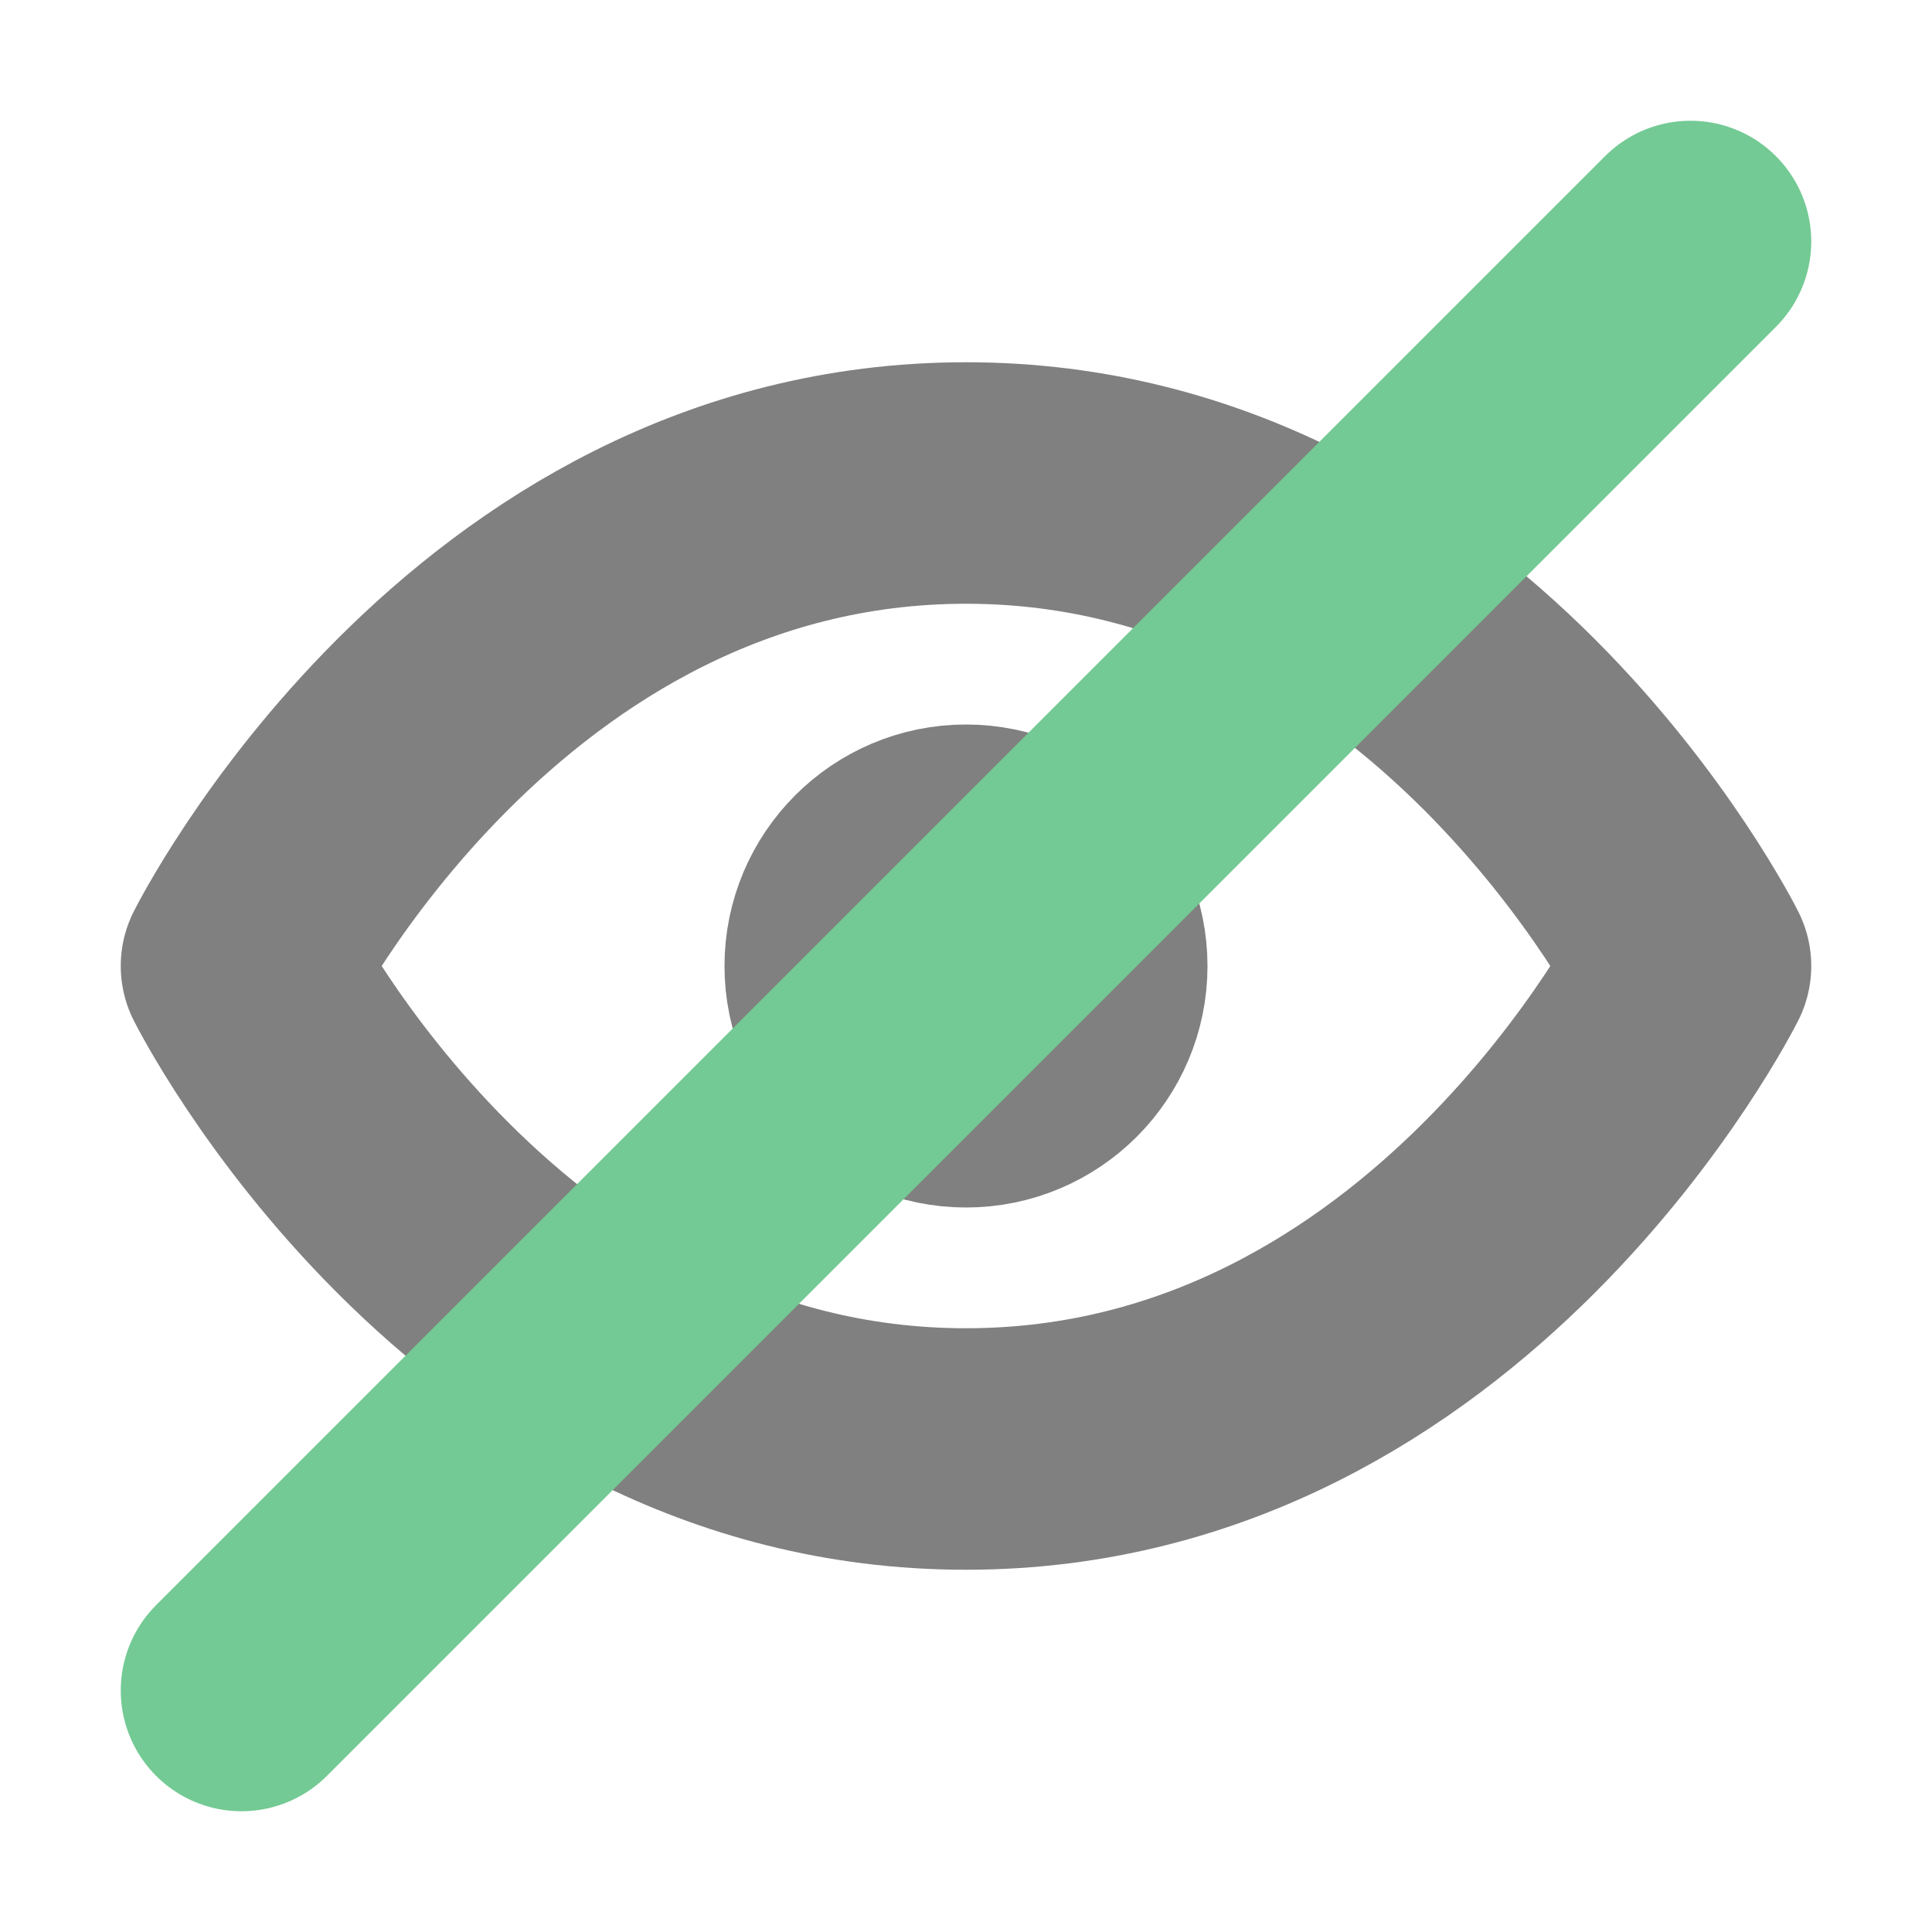
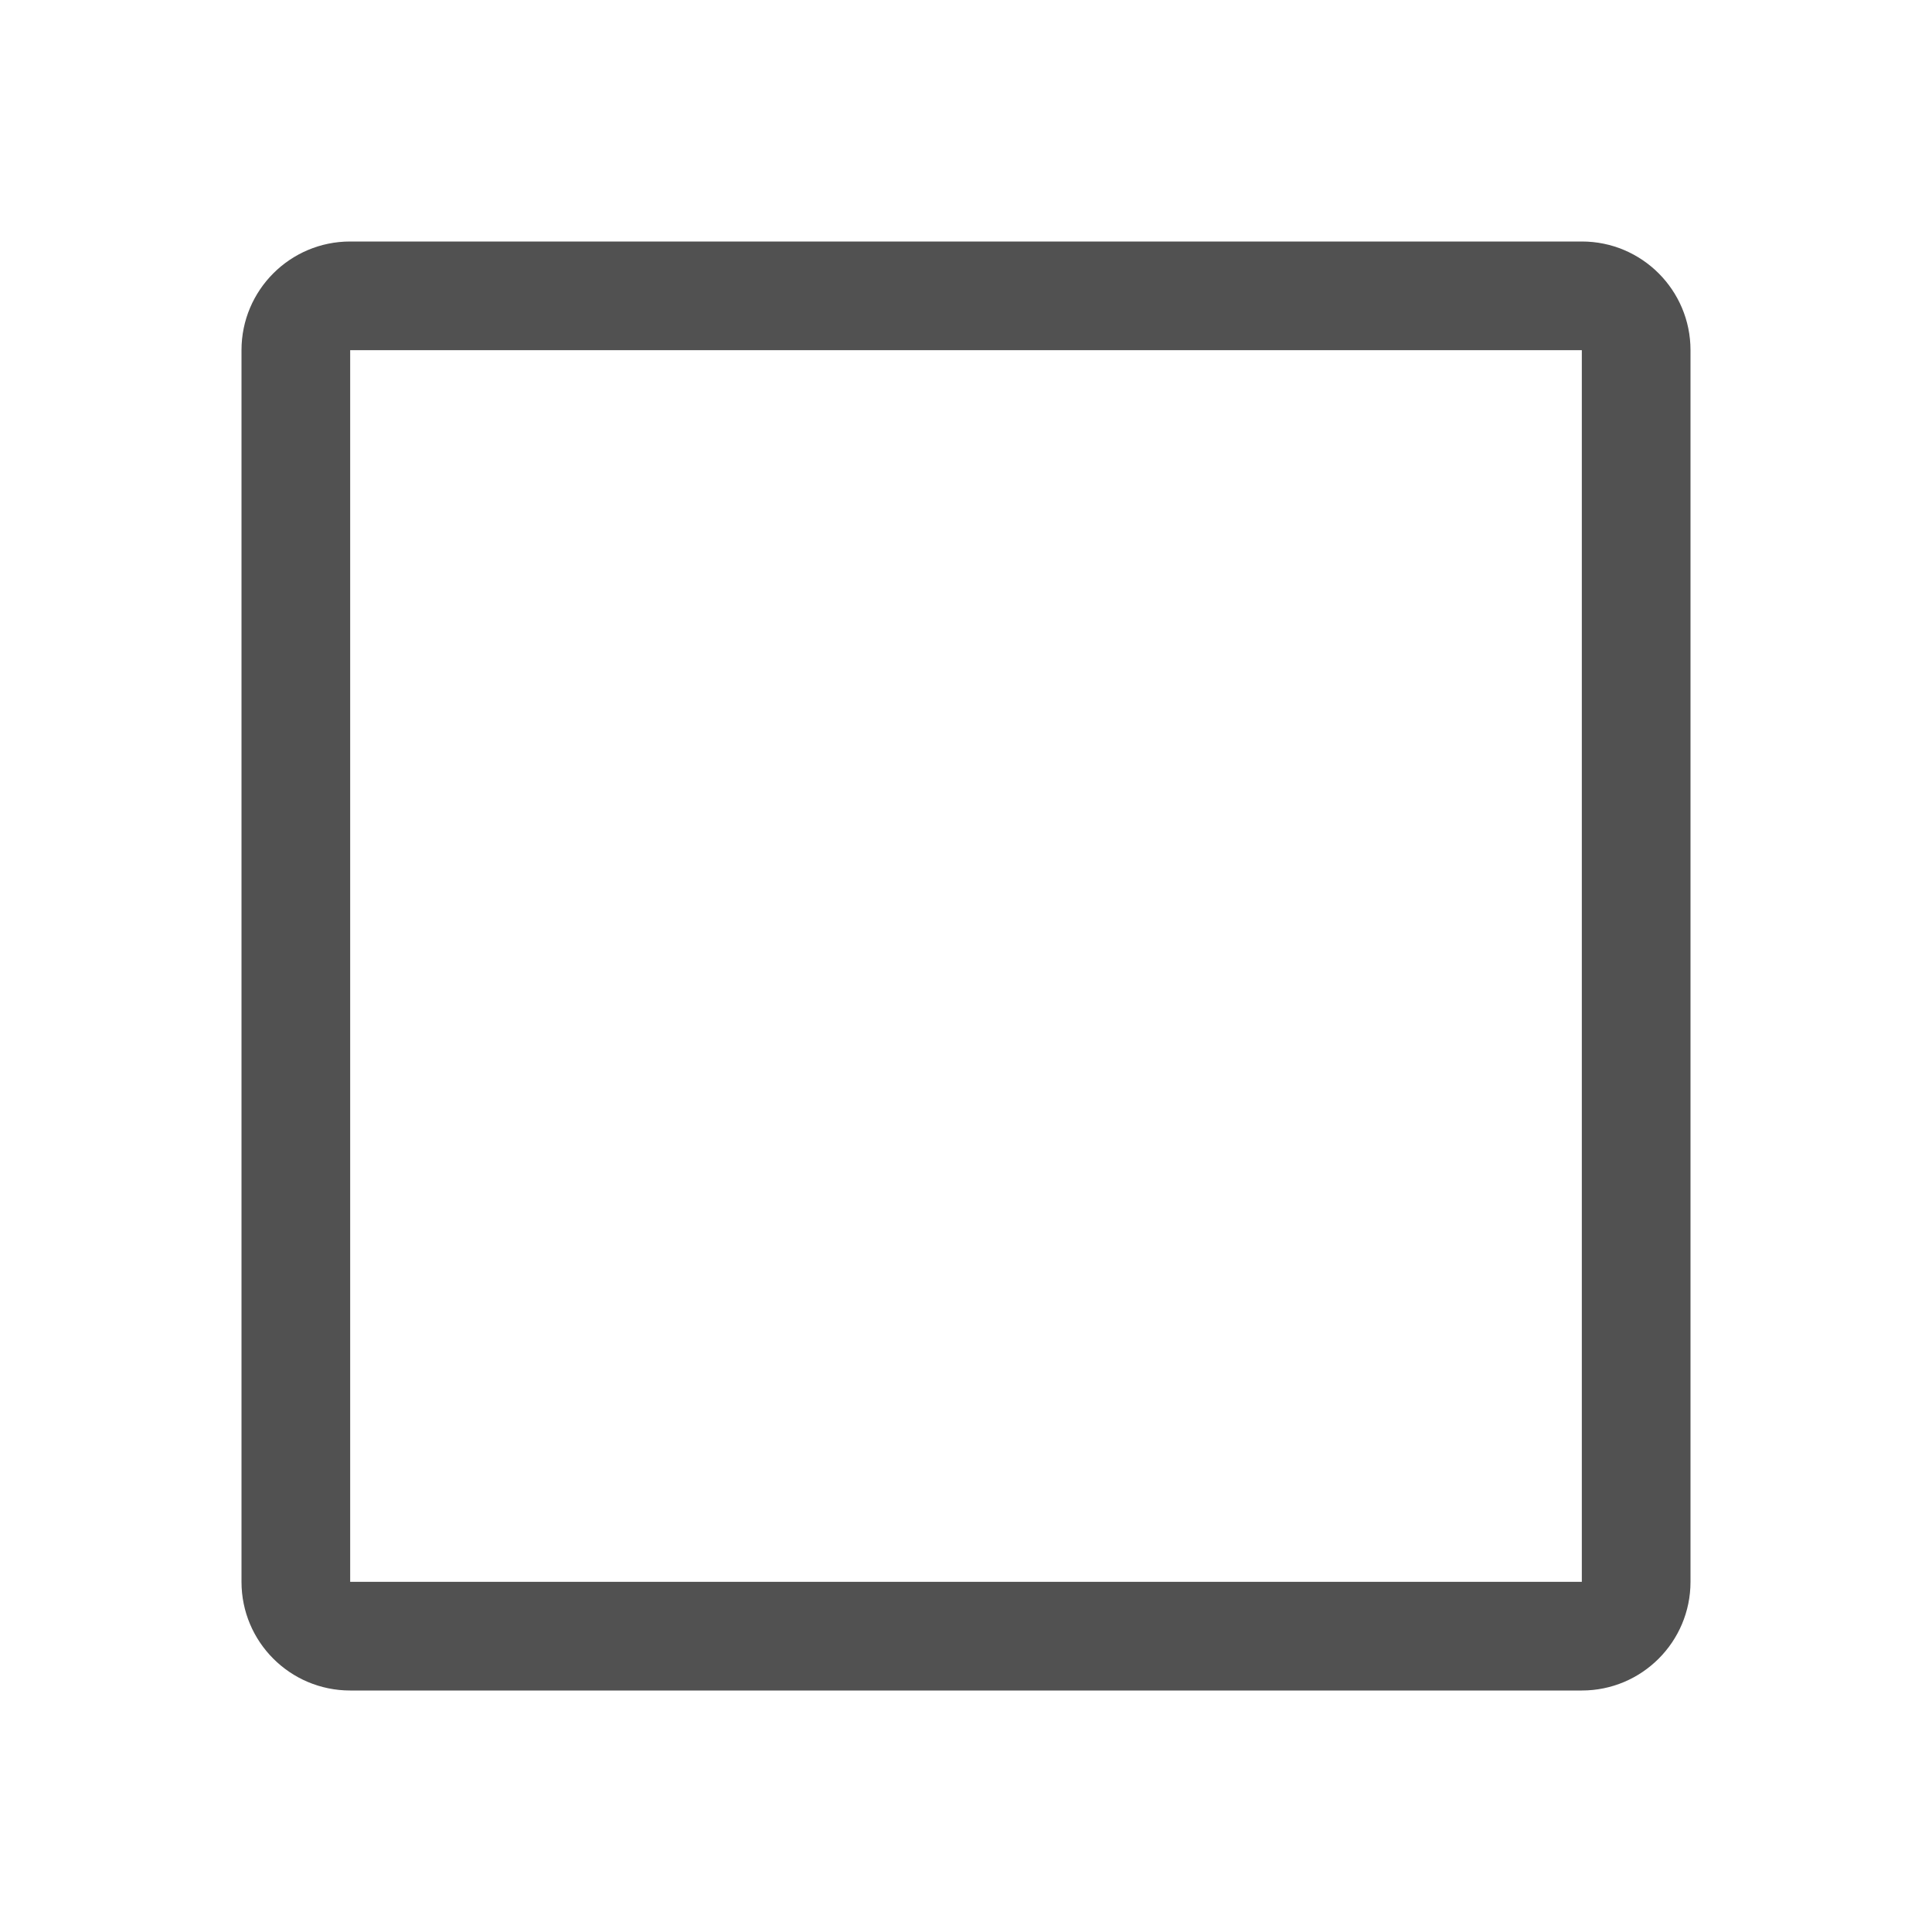
- <svg xmlns="http://www.w3.org/2000/svg" width="16" height="16" viewBox="0 0 16 16" fill="none">
-   <path d="M2 8C2 8 4 12 8 12C12 12 14 8 14 8C14 8 12 4 8 4C4 4 2 8 2 8Z" stroke="#808080" stroke-width="2" stroke-miterlimit="10" stroke-linecap="round" stroke-linejoin="round" />
-   <path d="M8 9C8.552 9 9 8.552 9 8C9 7.448 8.552 7 8 7C7.448 7 7 7.448 7 8C7 8.552 7.448 9 8 9Z" stroke="#808080" stroke-width="2" stroke-miterlimit="10" stroke-linecap="round" stroke-linejoin="round" />
-   <path d="M2 14L14 2" stroke="#73CA94" stroke-width="2" stroke-miterlimit="10" stroke-linecap="round" stroke-linejoin="round" />
+ <svg xmlns="http://www.w3.org/2000/svg" t="1650378552873" class="icon" viewBox="0 0 1024 1024" version="1.1" p-id="5601" width="200" height="200">
+   <defs>
+     <style type="text/css">@font-face { font-family: feedback-iconfont; src: url("//at.alicdn.com/t/font_1031158_u69w8yhxdu.woff2?t=1630033759944") format("woff2"), url("//at.alicdn.com/t/font_1031158_u69w8yhxdu.woff?t=1630033759944") format("woff"), url("//at.alicdn.com/t/font_1031158_u69w8yhxdu.ttf?t=1630033759944") format("truetype"); }
+ </style>
+   </defs>
+   <path d="M838.4 185.6v652.8H185.6V185.6h652.8zM185.6 128A57.6 57.6 0 0 0 128 185.6v652.8c0 31.829 25.771 57.6 57.6 57.6h652.8A57.6 57.6 0 0 0 896 838.4V185.6A57.6 57.6 0 0 0 838.4 128H185.6z" p-id="5602" fill="#515151" />
</svg>
